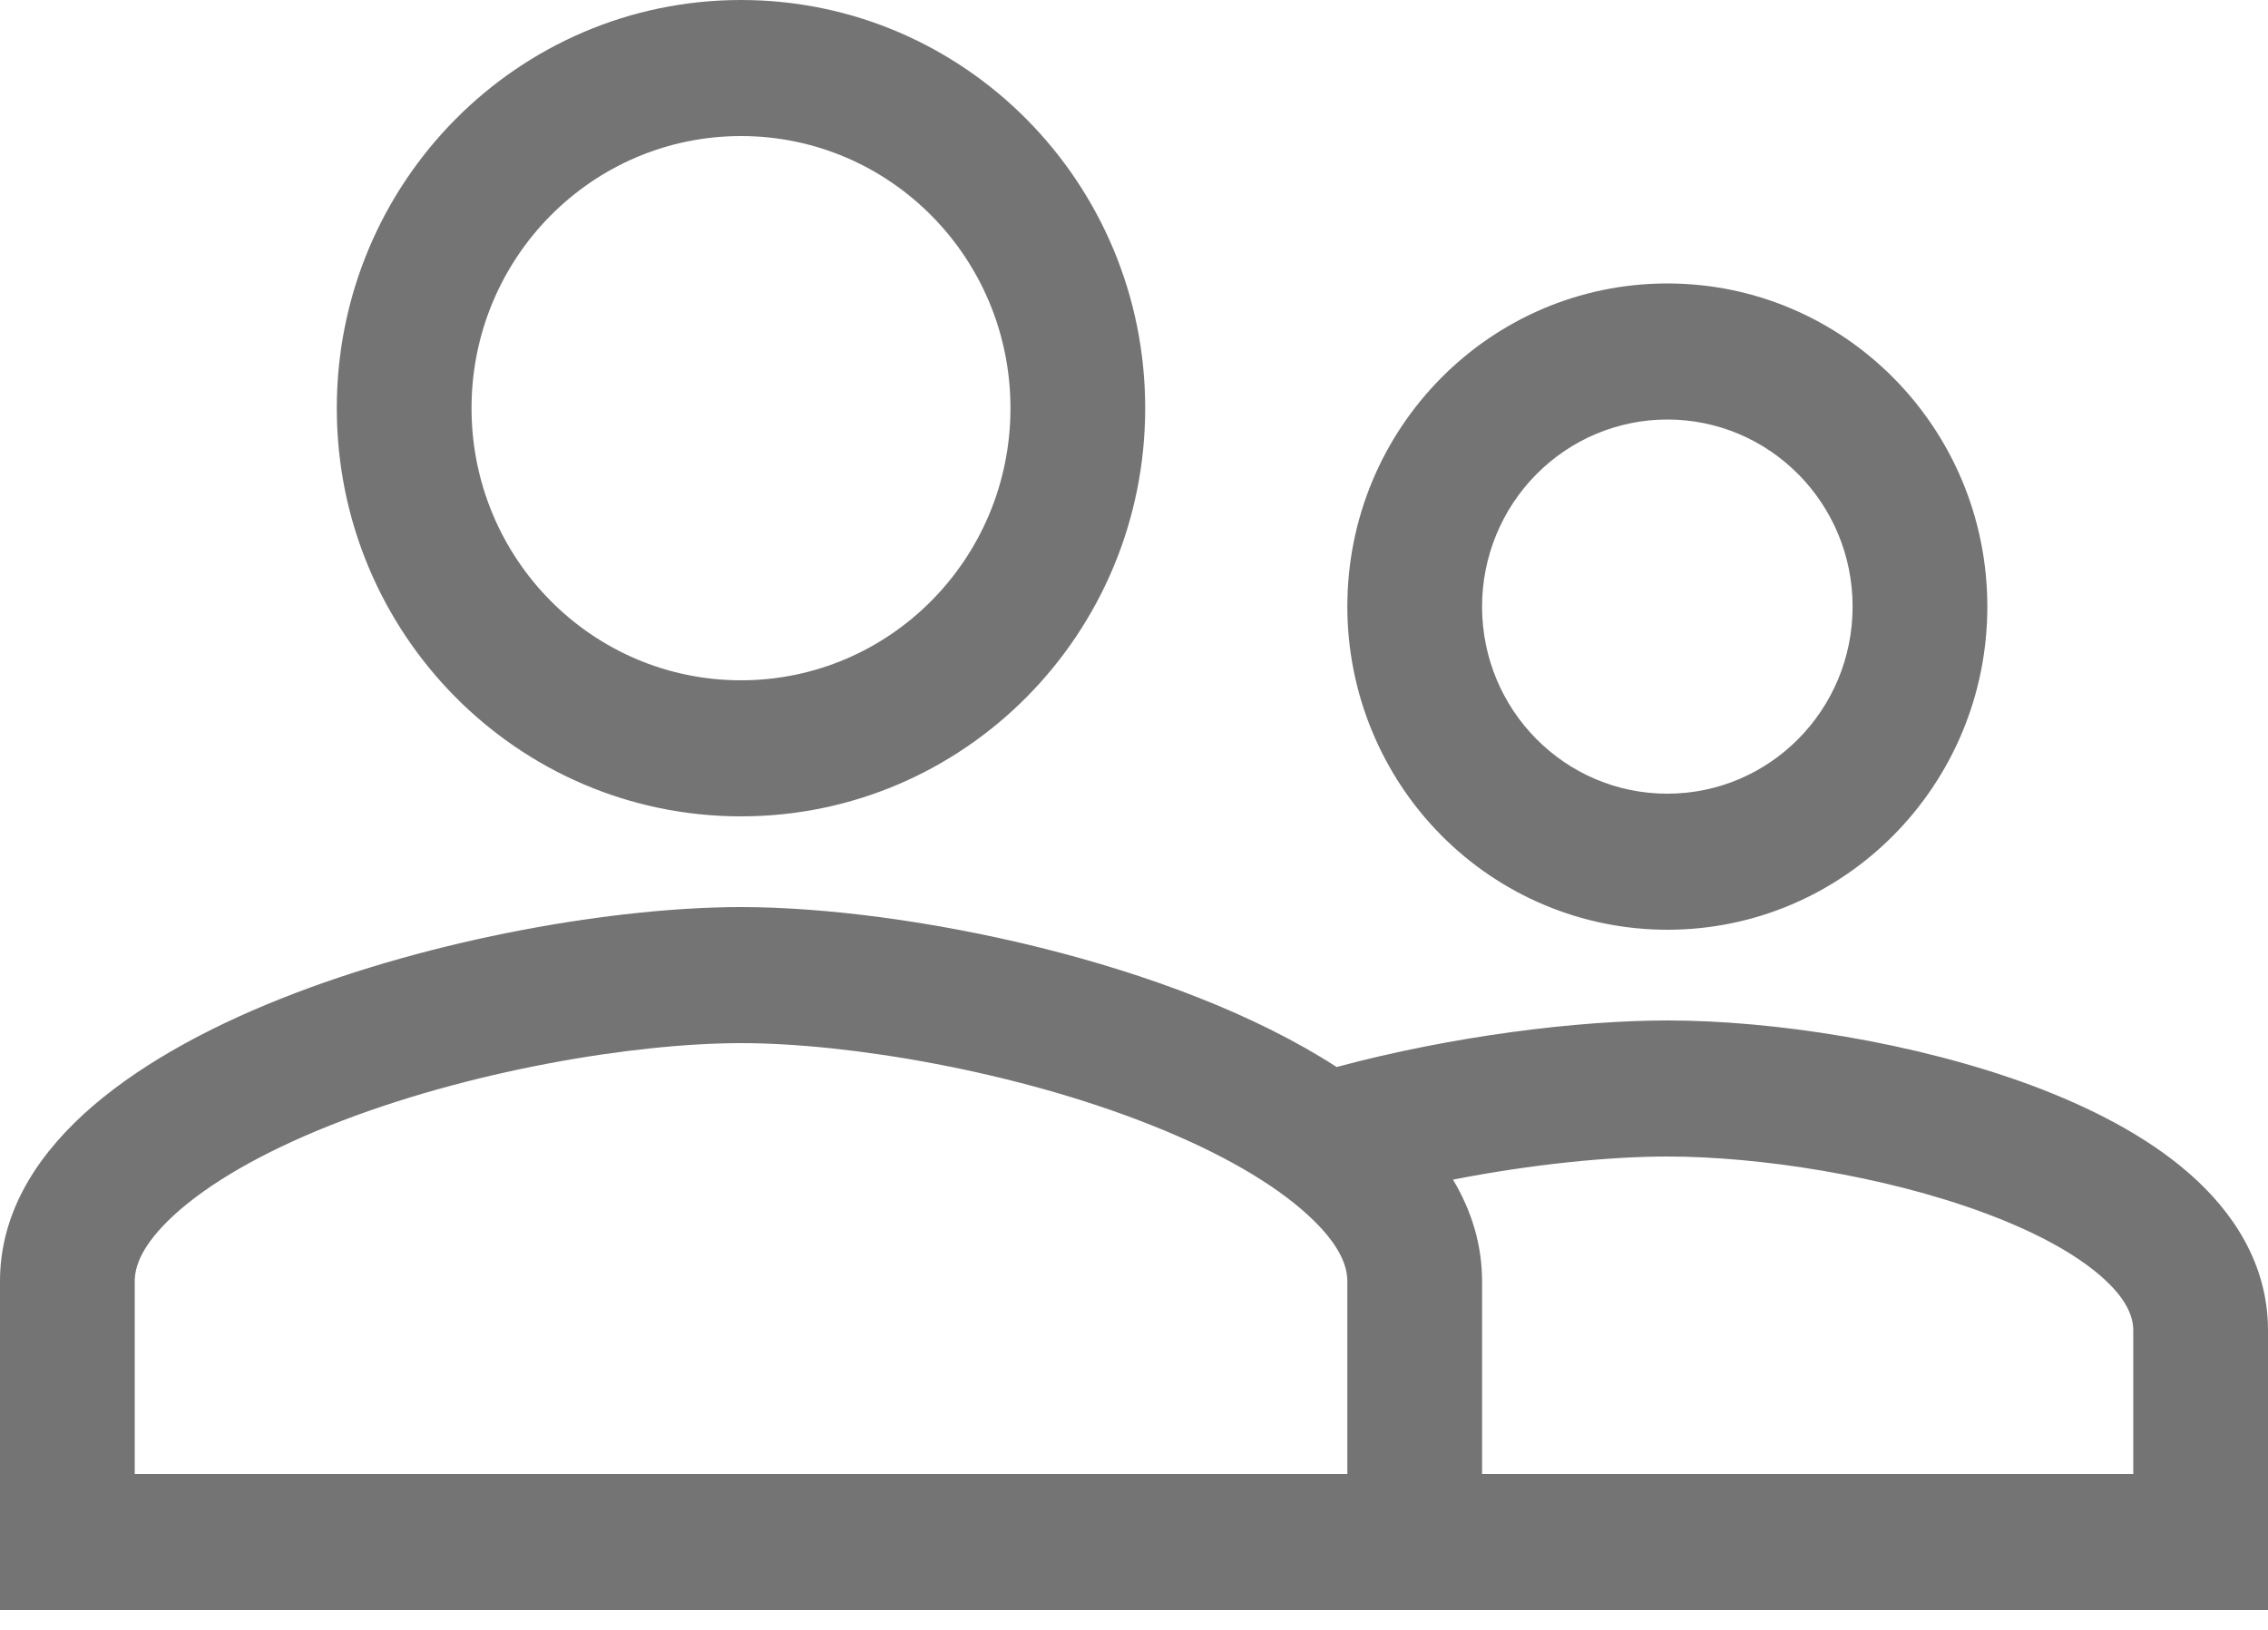
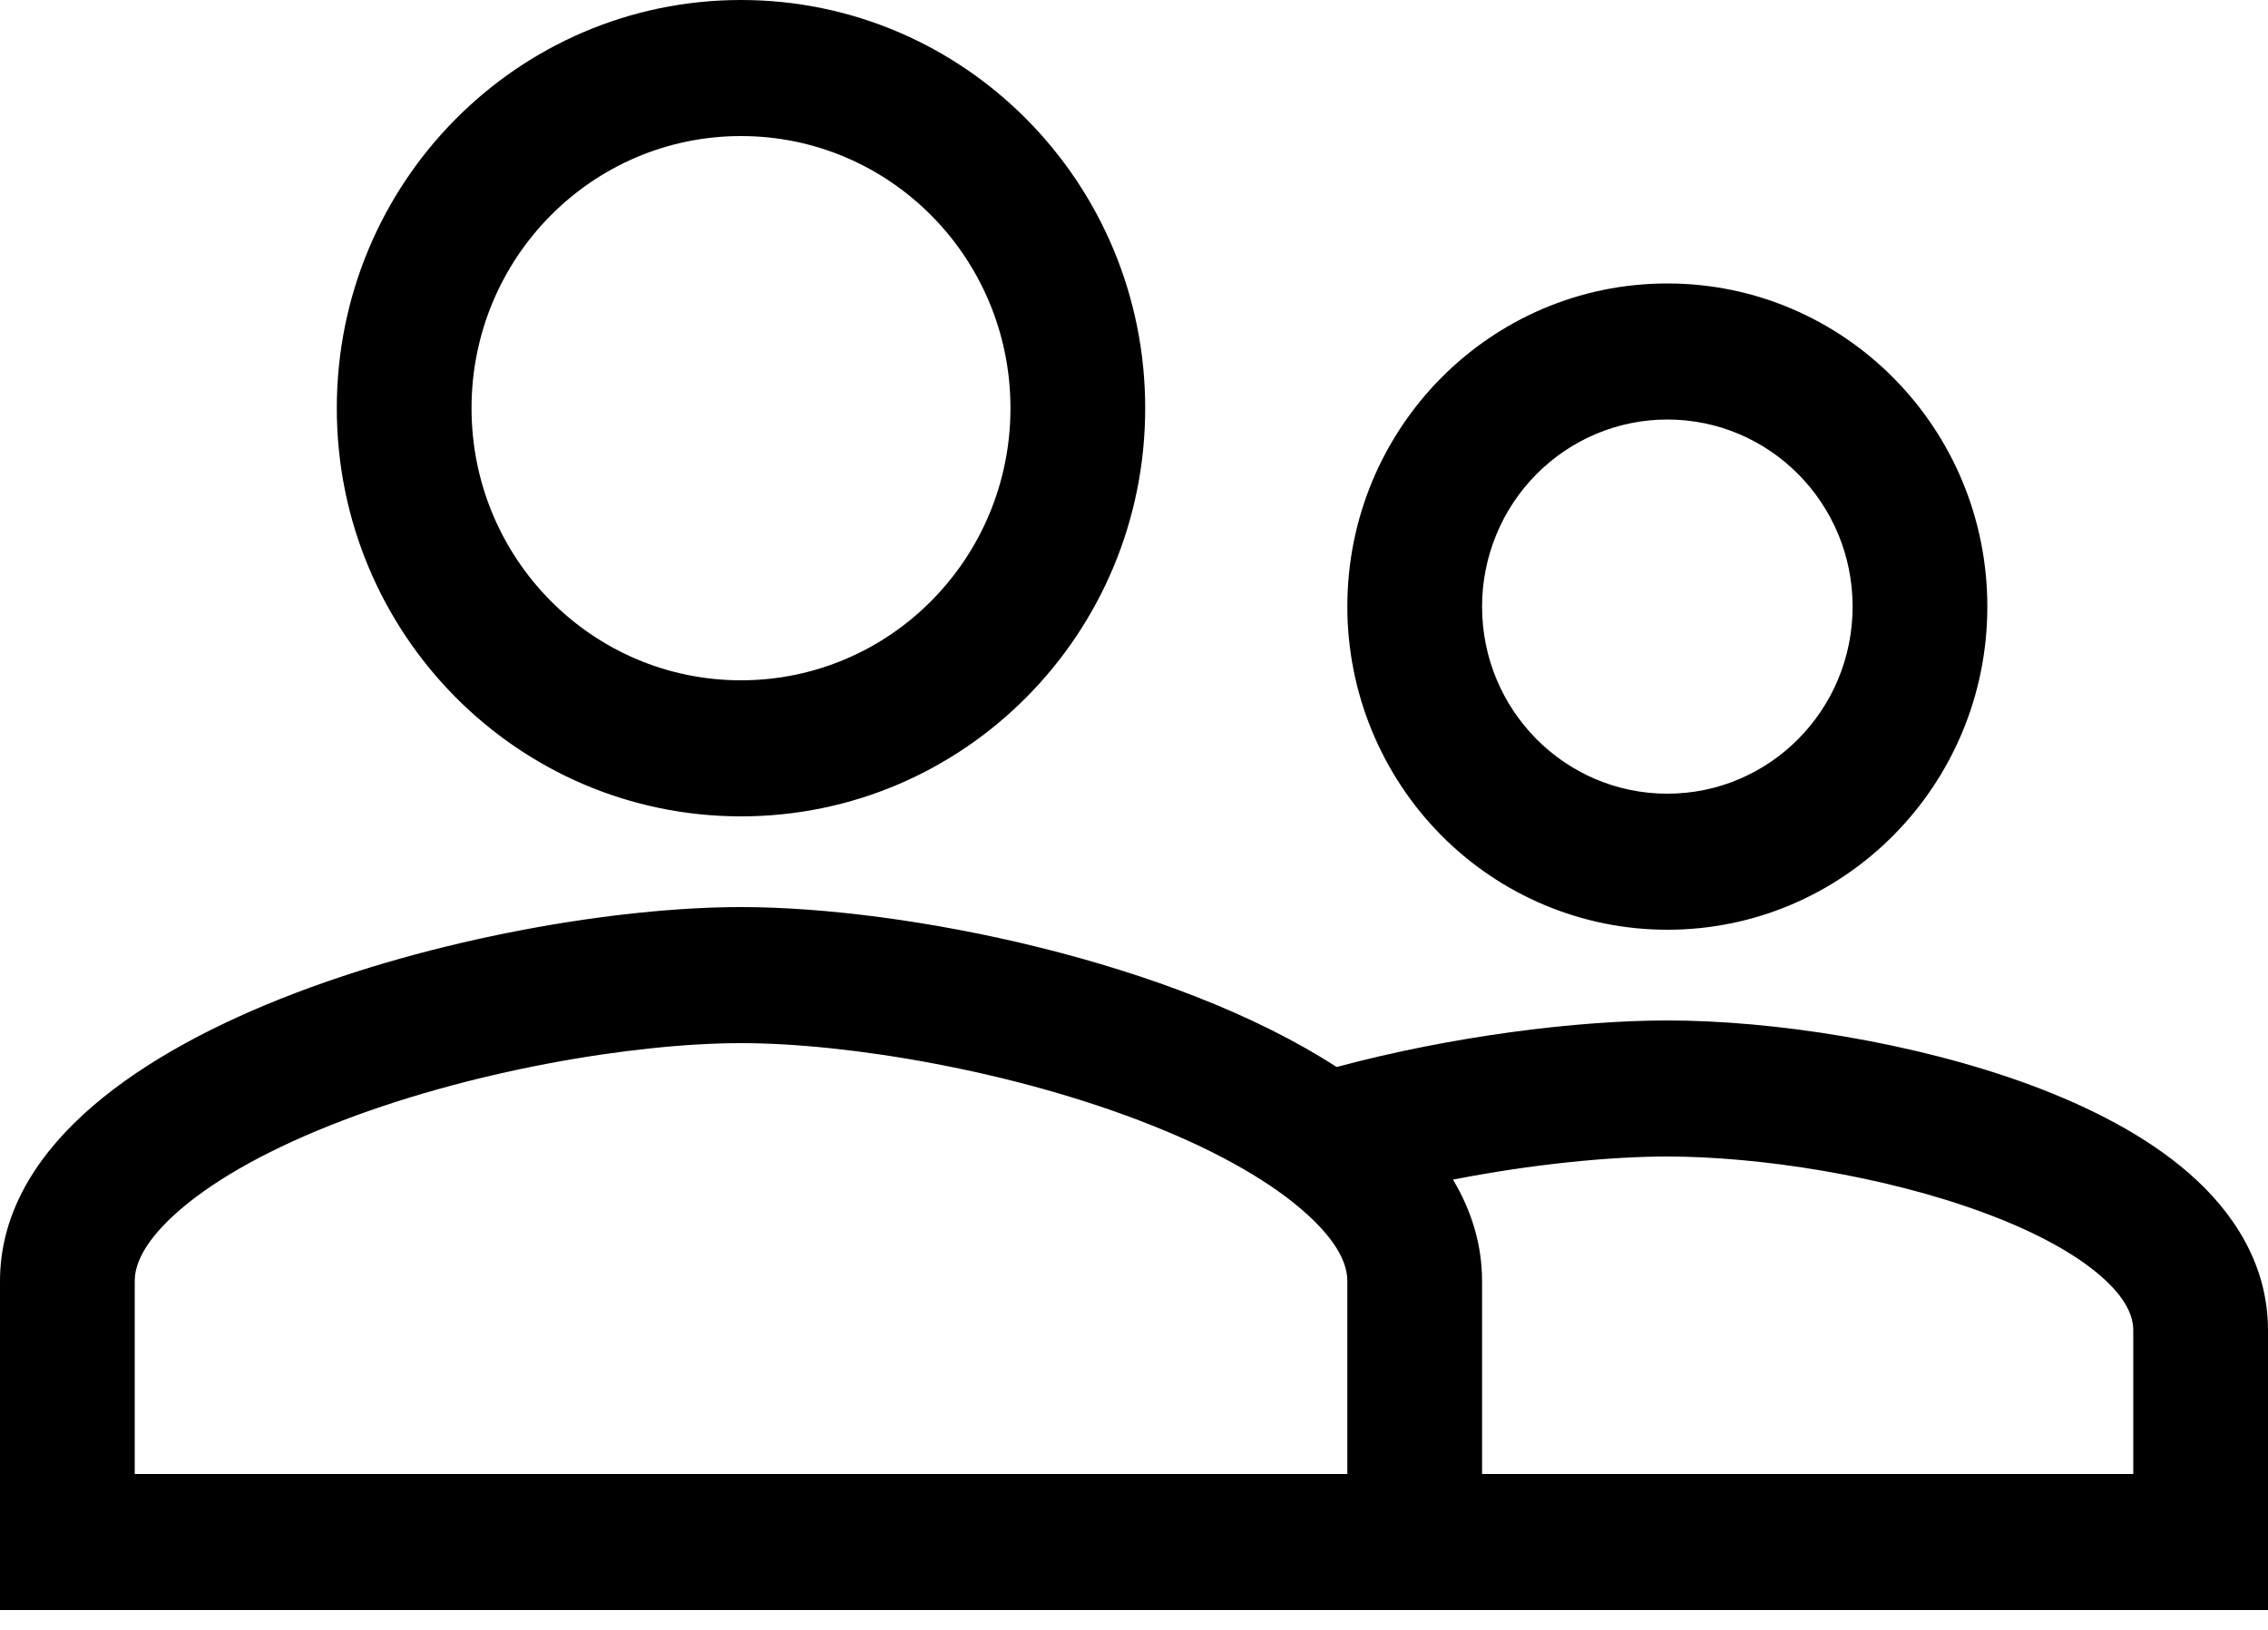
<svg xmlns="http://www.w3.org/2000/svg" width="32" height="23" viewBox="0 0 32 23" fill="none">
-   <path fill-rule="evenodd" clip-rule="evenodd" d="M4.752 5.76C4.752 2.578 7.305 0 10.455 0C13.606 0 16.158 2.578 16.158 5.76C16.158 8.942 13.606 11.52 10.455 11.52C7.305 11.52 4.752 8.942 4.752 5.76ZM10.455 1.92C8.354 1.92 6.653 3.638 6.653 5.76C6.653 7.882 8.354 9.6 10.455 9.6C12.556 9.6 14.257 7.882 14.257 5.76C14.257 3.638 12.556 1.92 10.455 1.92ZM19.01 8.56C19.01 6.04 21.03 4 23.525 4C26.019 4 28.04 6.04 28.04 8.56C28.04 11.08 26.019 13.12 23.525 13.12C22.327 13.12 21.179 12.64 20.332 11.784C19.486 10.929 19.01 9.769 19.01 8.56ZM23.525 5.92C22.831 5.92 22.167 6.198 21.677 6.693C21.186 7.188 20.911 7.86 20.911 8.56C20.911 10.019 22.08 11.2 23.525 11.2C24.969 11.2 26.139 10.019 26.139 8.56C26.139 7.101 24.969 5.92 23.525 5.92ZM3.96 14.094C6.124 13.232 8.718 12.8 10.455 12.8C11.613 12.8 13.148 12.992 14.68 13.373C16.186 13.748 17.701 14.307 18.859 15.057C20.485 14.62 22.256 14.4 23.525 14.4C25.013 14.4 27.006 14.702 28.657 15.314C29.479 15.62 30.277 16.025 30.885 16.556C31.499 17.091 32 17.832 32 18.773V22.72H0V18.08C0 17.169 0.46 16.384 1.177 15.725C1.894 15.068 2.878 14.525 3.96 14.094ZM10.455 14.72C8.952 14.72 6.595 15.108 4.657 15.881C3.69 16.266 2.938 16.704 2.456 17.146C1.986 17.578 1.901 17.885 1.901 18.08V20.8H19.01V18.08C19.01 17.885 18.925 17.578 18.454 17.146C17.973 16.704 17.221 16.266 16.253 15.881C14.316 15.108 11.959 14.72 10.455 14.72ZM20.501 16.646C20.762 17.084 20.911 17.563 20.911 18.08V20.8H30.099V18.774C30.099 18.579 30.006 18.326 29.643 18.009C29.274 17.687 28.711 17.38 28.001 17.117C26.581 16.589 24.813 16.32 23.525 16.32C22.708 16.32 21.613 16.429 20.501 16.646Z" fill="#747474" />
+   <path fill-rule="evenodd" clip-rule="evenodd" d="M4.752 5.76C4.752 2.578 7.305 0 10.455 0C13.606 0 16.158 2.578 16.158 5.76C16.158 8.942 13.606 11.52 10.455 11.52C7.305 11.52 4.752 8.942 4.752 5.76ZM10.455 1.92C8.354 1.92 6.653 3.638 6.653 5.76C6.653 7.882 8.354 9.6 10.455 9.6C12.556 9.6 14.257 7.882 14.257 5.76C14.257 3.638 12.556 1.92 10.455 1.92ZM19.01 8.56C19.01 6.04 21.03 4 23.525 4C26.019 4 28.04 6.04 28.04 8.56C28.04 11.08 26.019 13.12 23.525 13.12C22.327 13.12 21.179 12.64 20.332 11.784C19.486 10.929 19.01 9.769 19.01 8.56ZM23.525 5.92C22.831 5.92 22.167 6.198 21.677 6.693C21.186 7.188 20.911 7.86 20.911 8.56C20.911 10.019 22.08 11.2 23.525 11.2C24.969 11.2 26.139 10.019 26.139 8.56C26.139 7.101 24.969 5.92 23.525 5.92ZM3.96 14.094C6.124 13.232 8.718 12.8 10.455 12.8C11.613 12.8 13.148 12.992 14.68 13.373C16.186 13.748 17.701 14.307 18.859 15.057C20.485 14.62 22.256 14.4 23.525 14.4C25.013 14.4 27.006 14.702 28.657 15.314C29.479 15.62 30.277 16.025 30.885 16.556C31.499 17.091 32 17.832 32 18.773V22.72H0V18.08C0 17.169 0.46 16.384 1.177 15.725C1.894 15.068 2.878 14.525 3.96 14.094ZM10.455 14.72C8.952 14.72 6.595 15.108 4.657 15.881C3.69 16.266 2.938 16.704 2.456 17.146C1.986 17.578 1.901 17.885 1.901 18.08V20.8H19.01V18.08C19.01 17.885 18.925 17.578 18.454 17.146C17.973 16.704 17.221 16.266 16.253 15.881C14.316 15.108 11.959 14.72 10.455 14.72ZM20.501 16.646C20.762 17.084 20.911 17.563 20.911 18.08V20.8H30.099V18.774C30.099 18.579 30.006 18.326 29.643 18.009C29.274 17.687 28.711 17.38 28.001 17.117C26.581 16.589 24.813 16.32 23.525 16.32C22.708 16.32 21.613 16.429 20.501 16.646Z" fill="currentColor" />
</svg>
